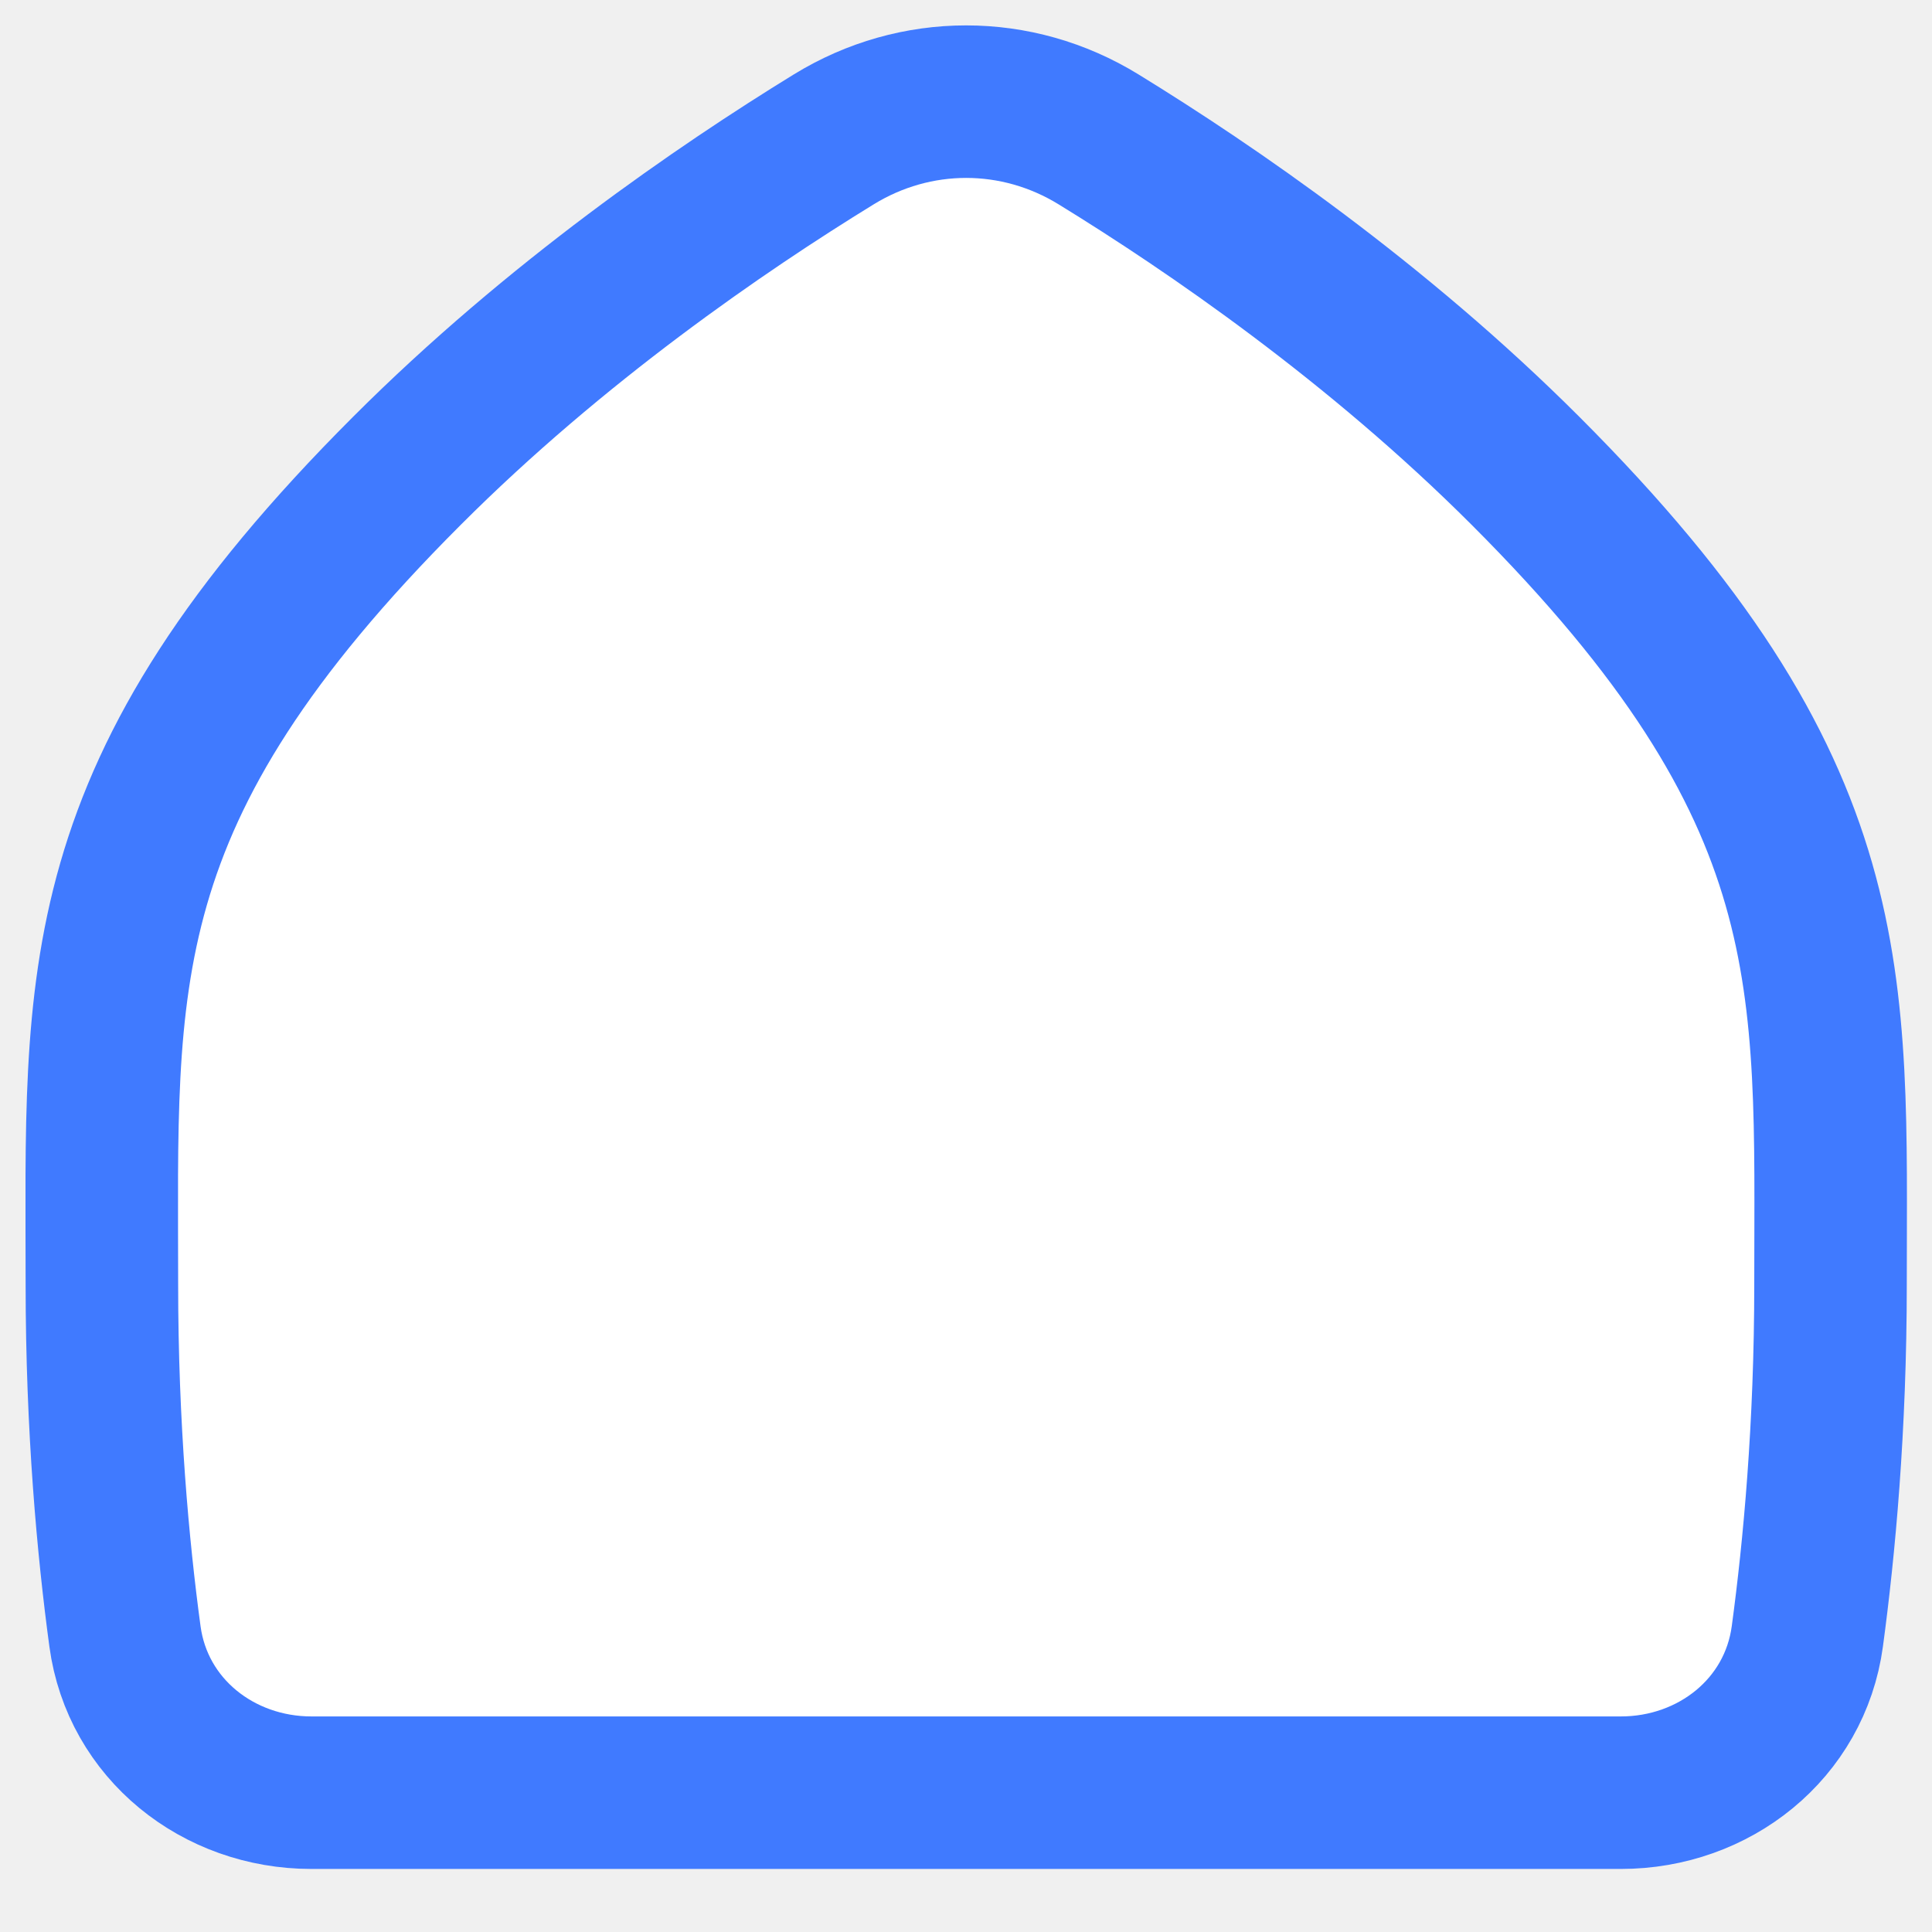
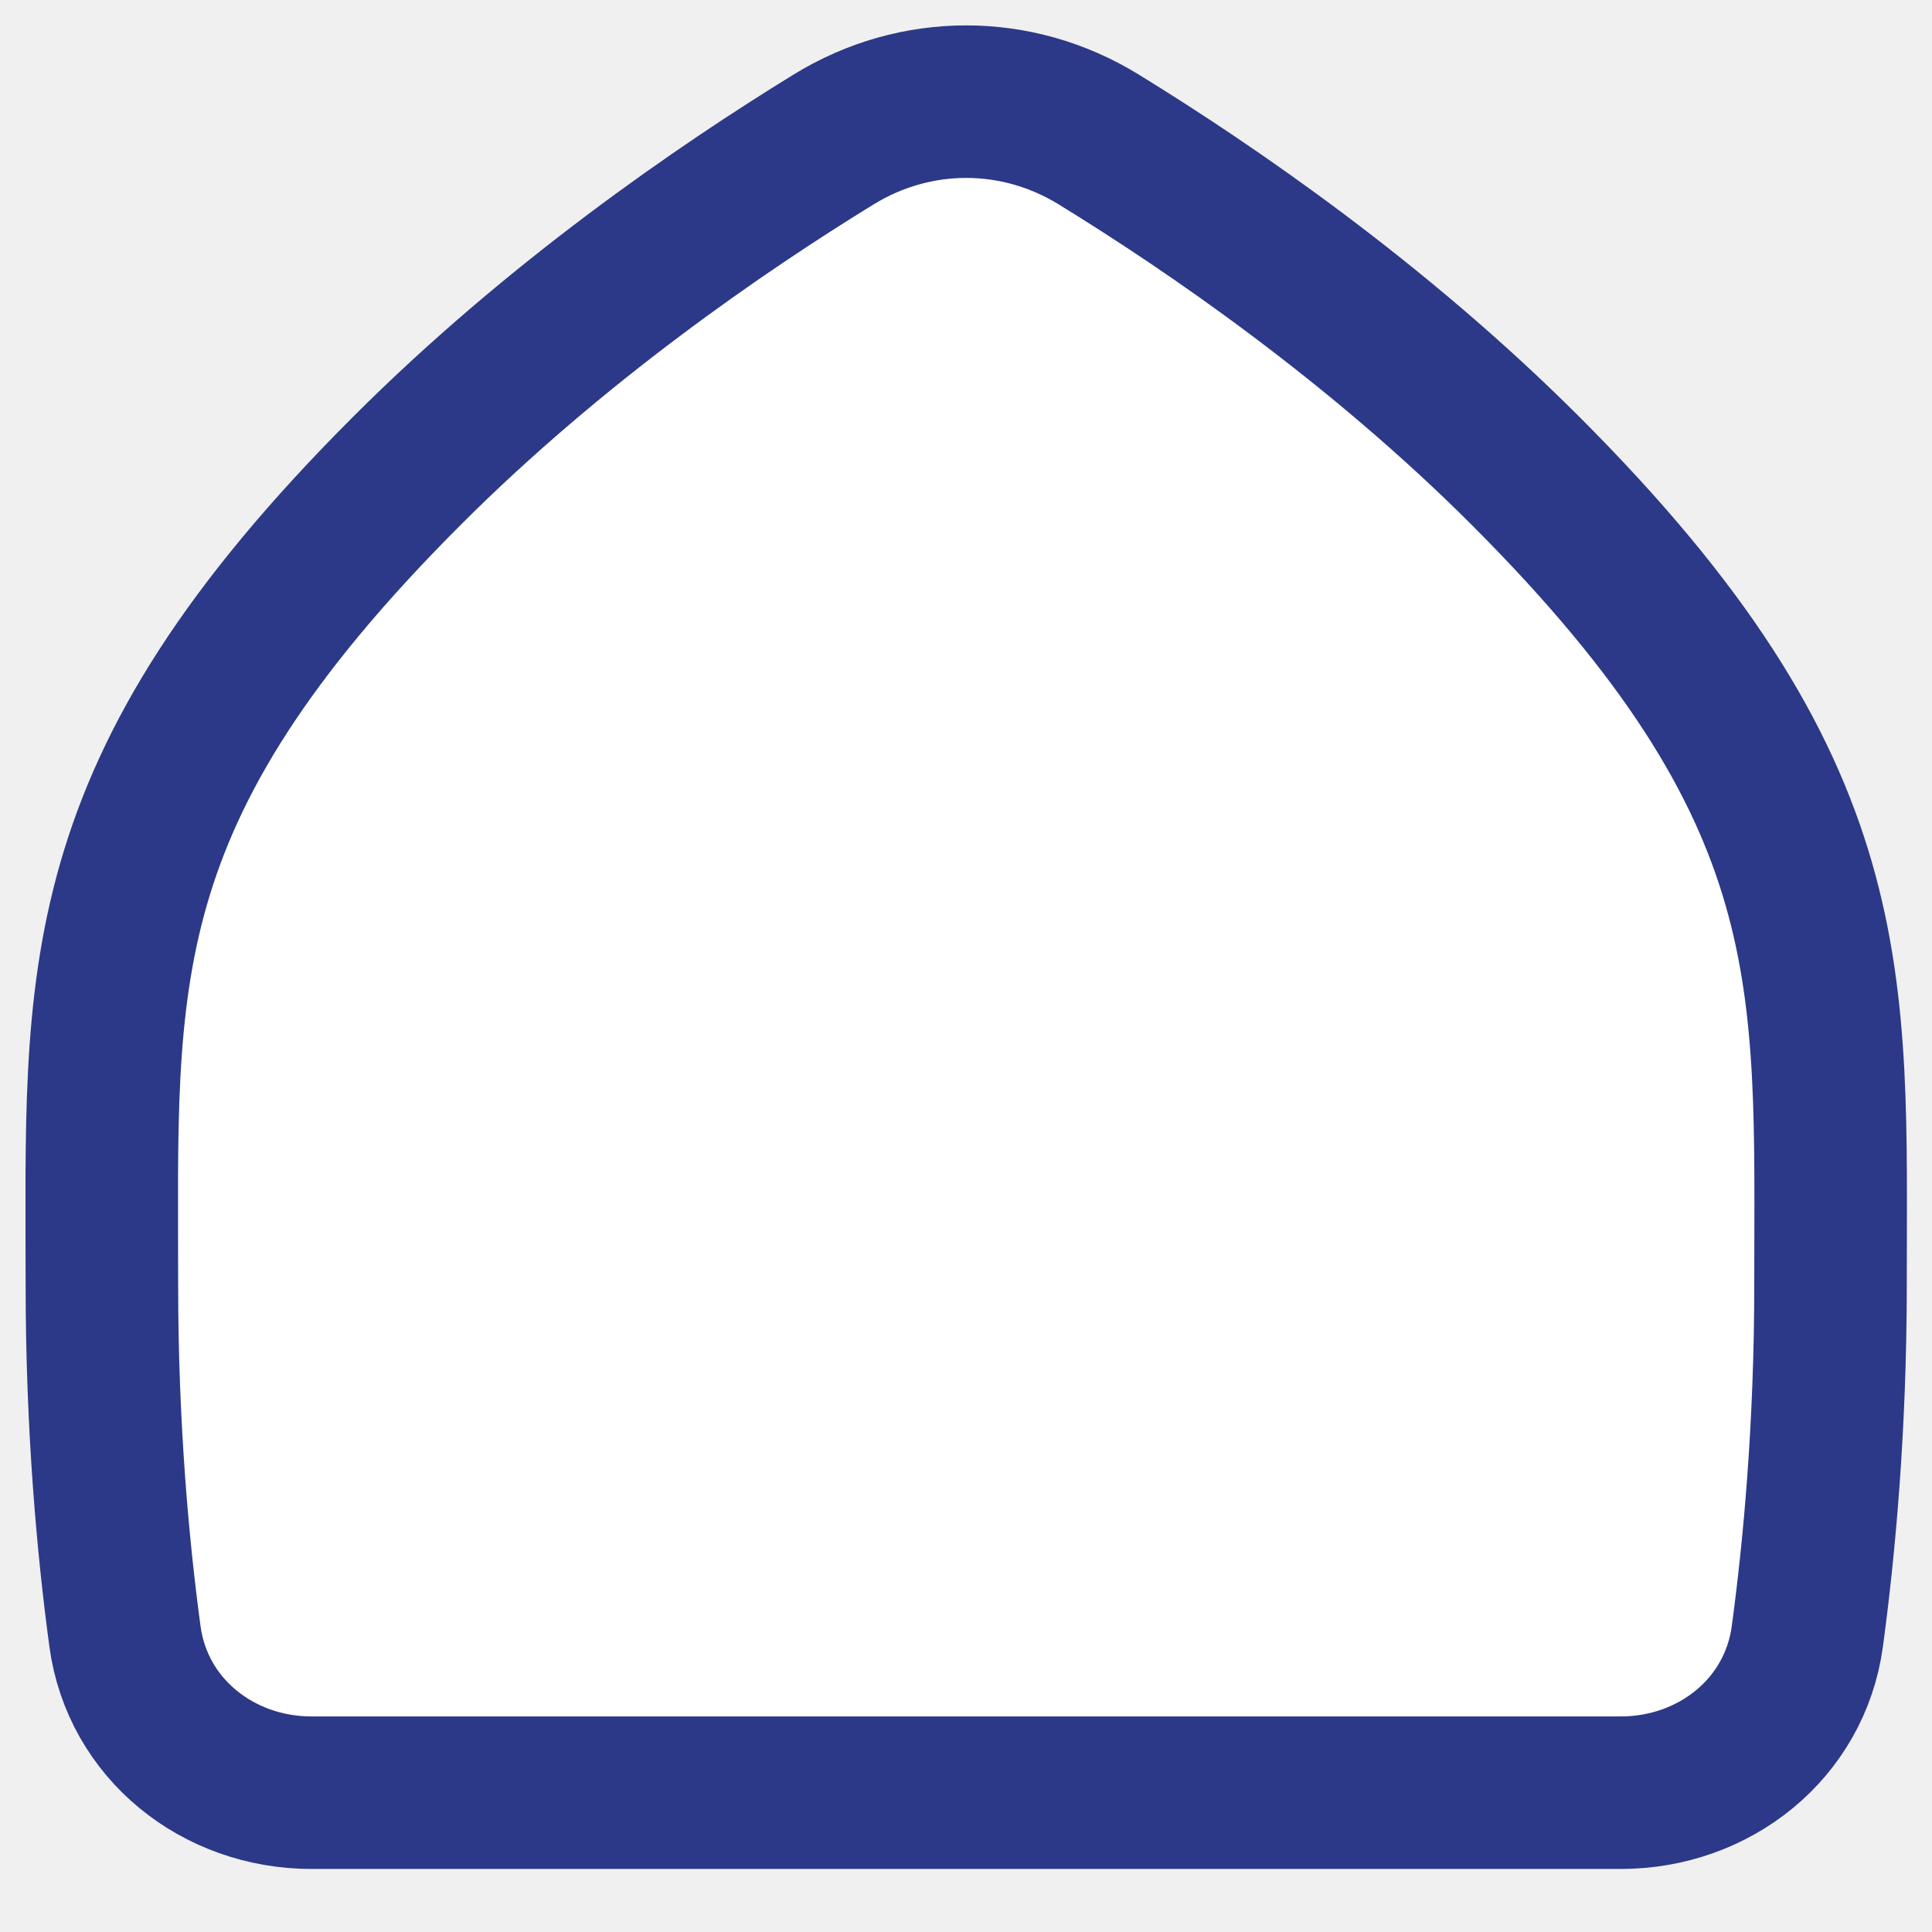
<svg xmlns="http://www.w3.org/2000/svg" width="19" height="19" viewBox="0 0 19 19" fill="none">
-   <path d="M15.94 17.63C16.858 17.63 17.651 17.002 17.774 16.093C17.891 15.229 18.002 14.04 18.002 12.63C18.002 9.63 18.17 7.798 15.002 4.63C13.54 3.168 11.908 2.049 10.804 1.371C9.999 0.876 9.004 0.876 8.199 1.371C7.095 2.049 5.463 3.168 4.002 4.63C0.833 7.798 1.002 9.63 1.002 12.63C1.002 14.04 1.112 15.229 1.229 16.093C1.352 17.002 2.145 17.63 3.063 17.63H15.94Z" fill="white" stroke="#407AFF" stroke-width="1.5" stroke-linecap="round" stroke-linejoin="round" />
+   <path d="M15.94 17.63C16.858 17.63 17.651 17.002 17.774 16.093C17.891 15.229 18.002 14.04 18.002 12.63C18.002 9.63 18.17 7.798 15.002 4.63C13.54 3.168 11.908 2.049 10.804 1.371C9.999 0.876 9.004 0.876 8.199 1.371C7.095 2.049 5.463 3.168 4.002 4.63C0.833 7.798 1.002 9.63 1.002 12.63C1.002 14.04 1.112 15.229 1.229 16.093C1.352 17.002 2.145 17.63 3.063 17.63H15.94Z" fill="white" stroke="#2C3988" stroke-width="1.5" stroke-linecap="round" stroke-linejoin="round" />
</svg>
